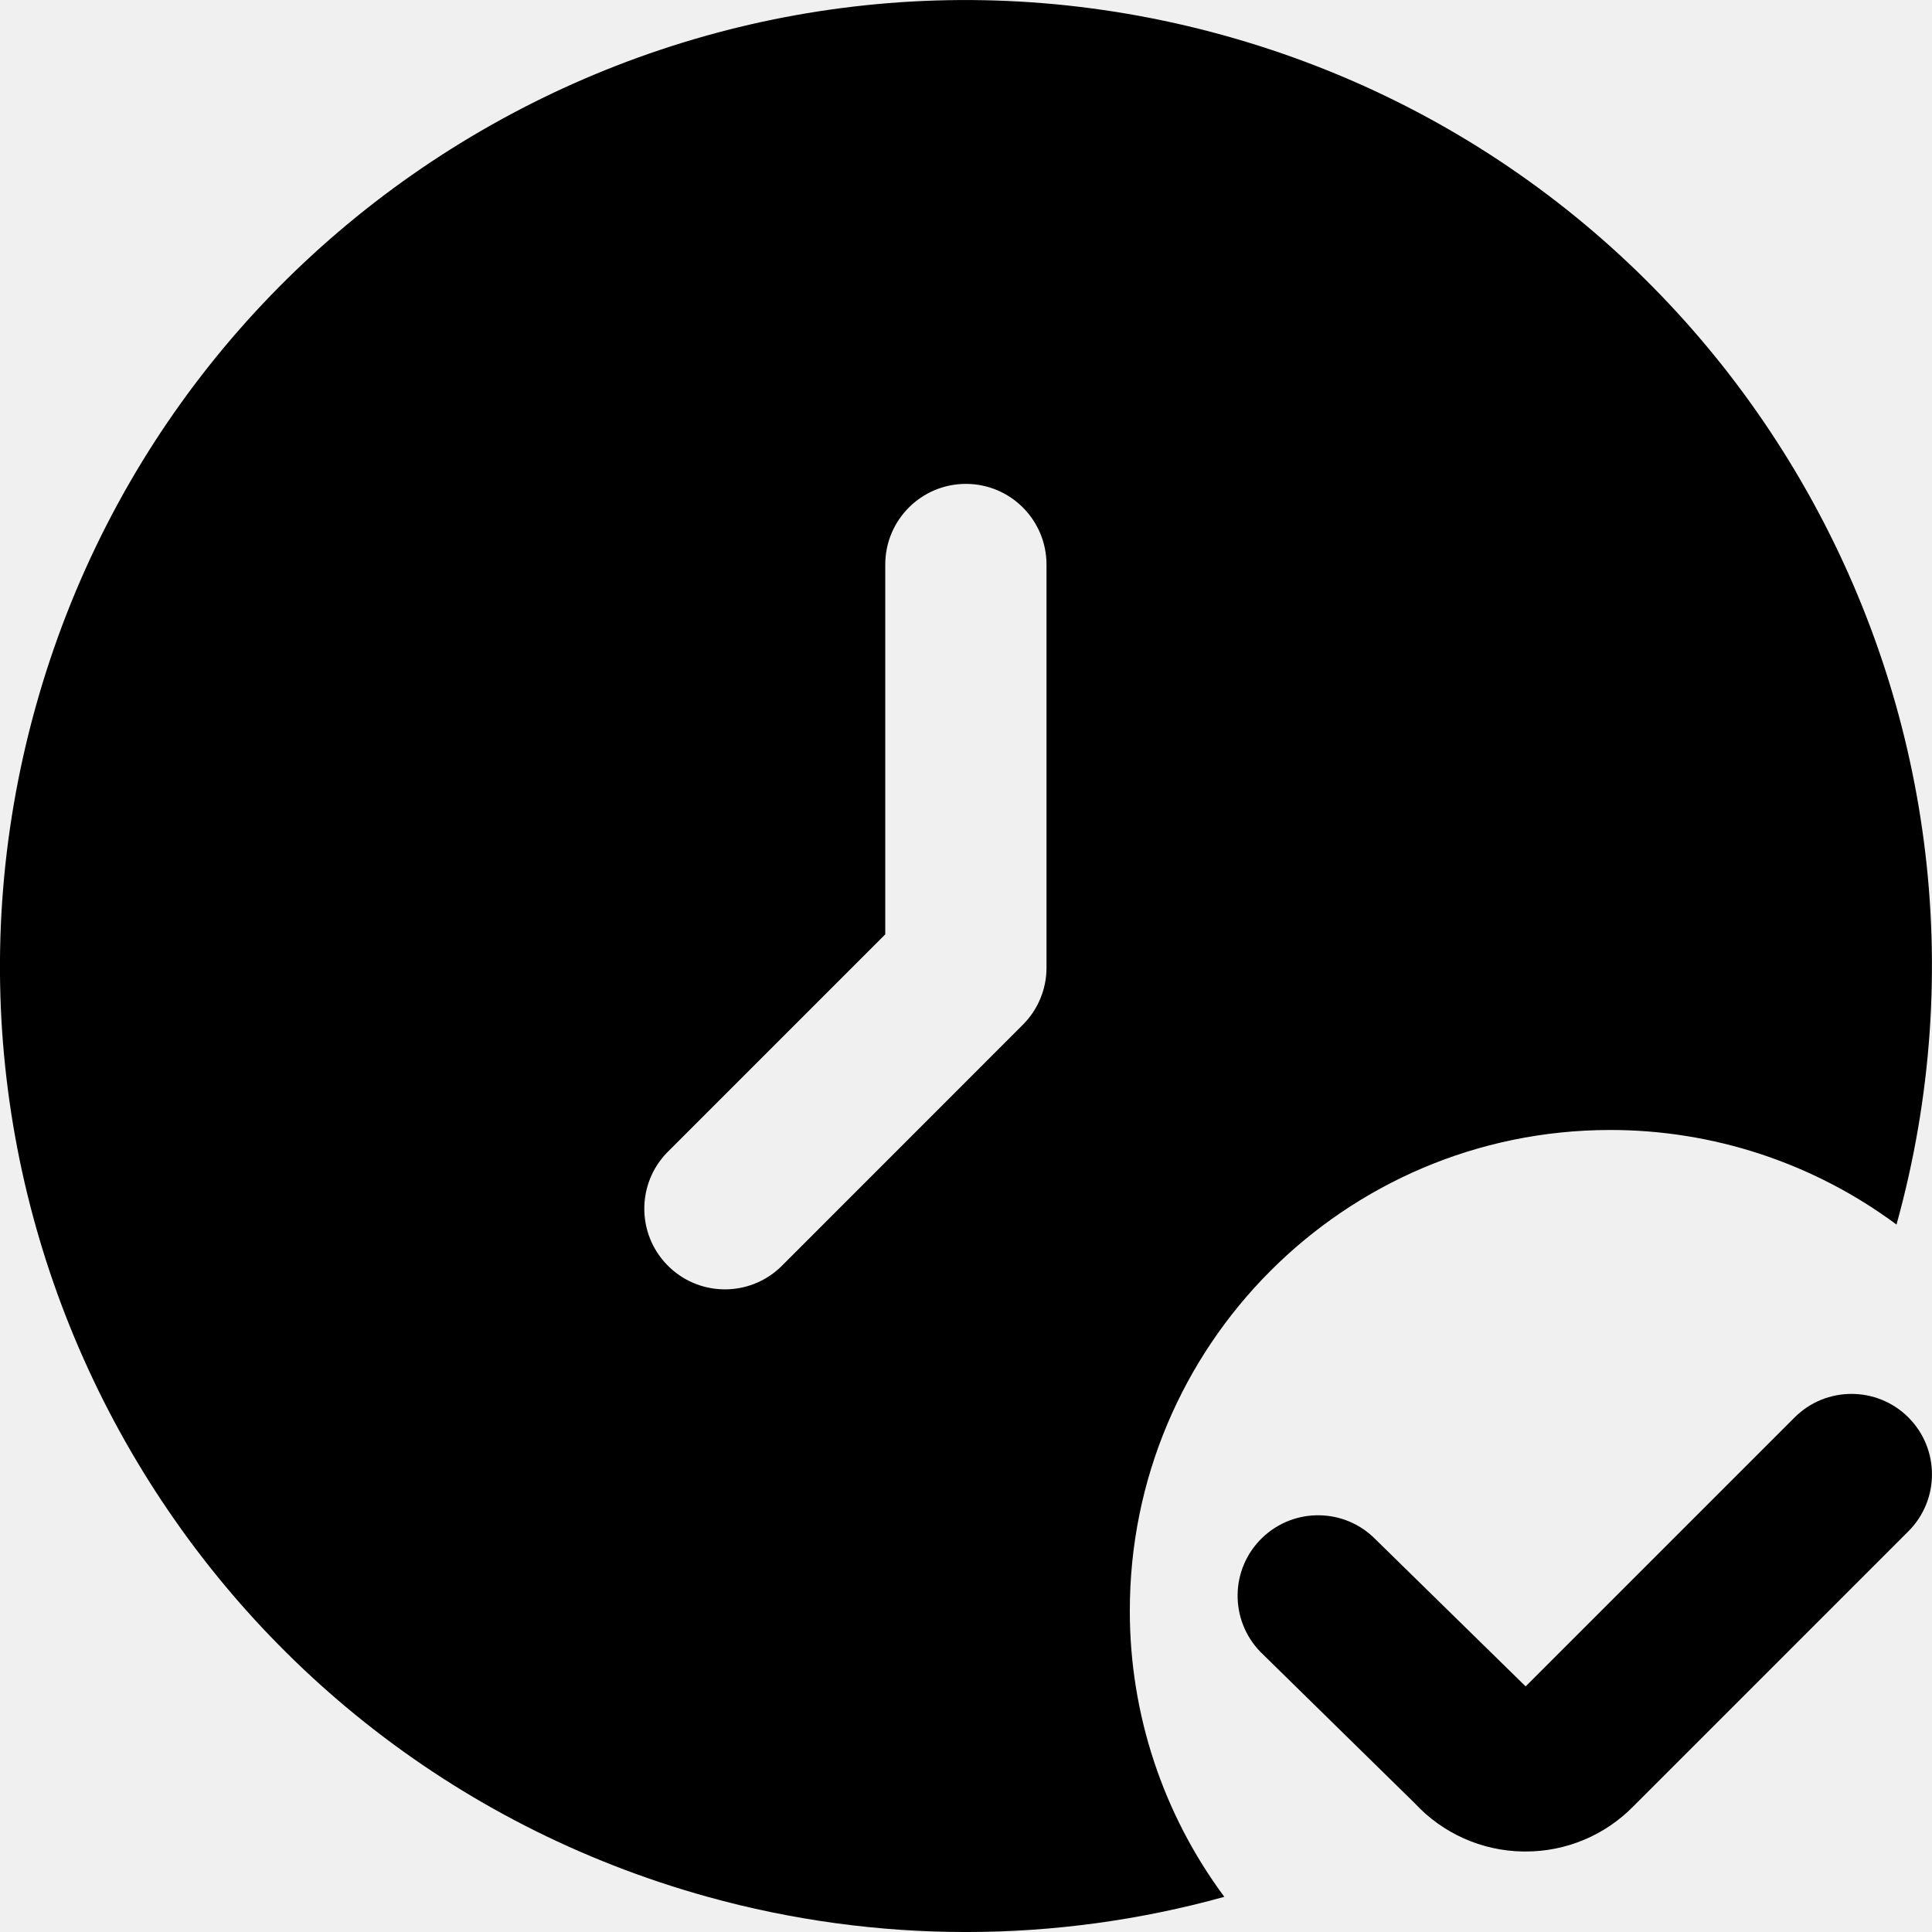
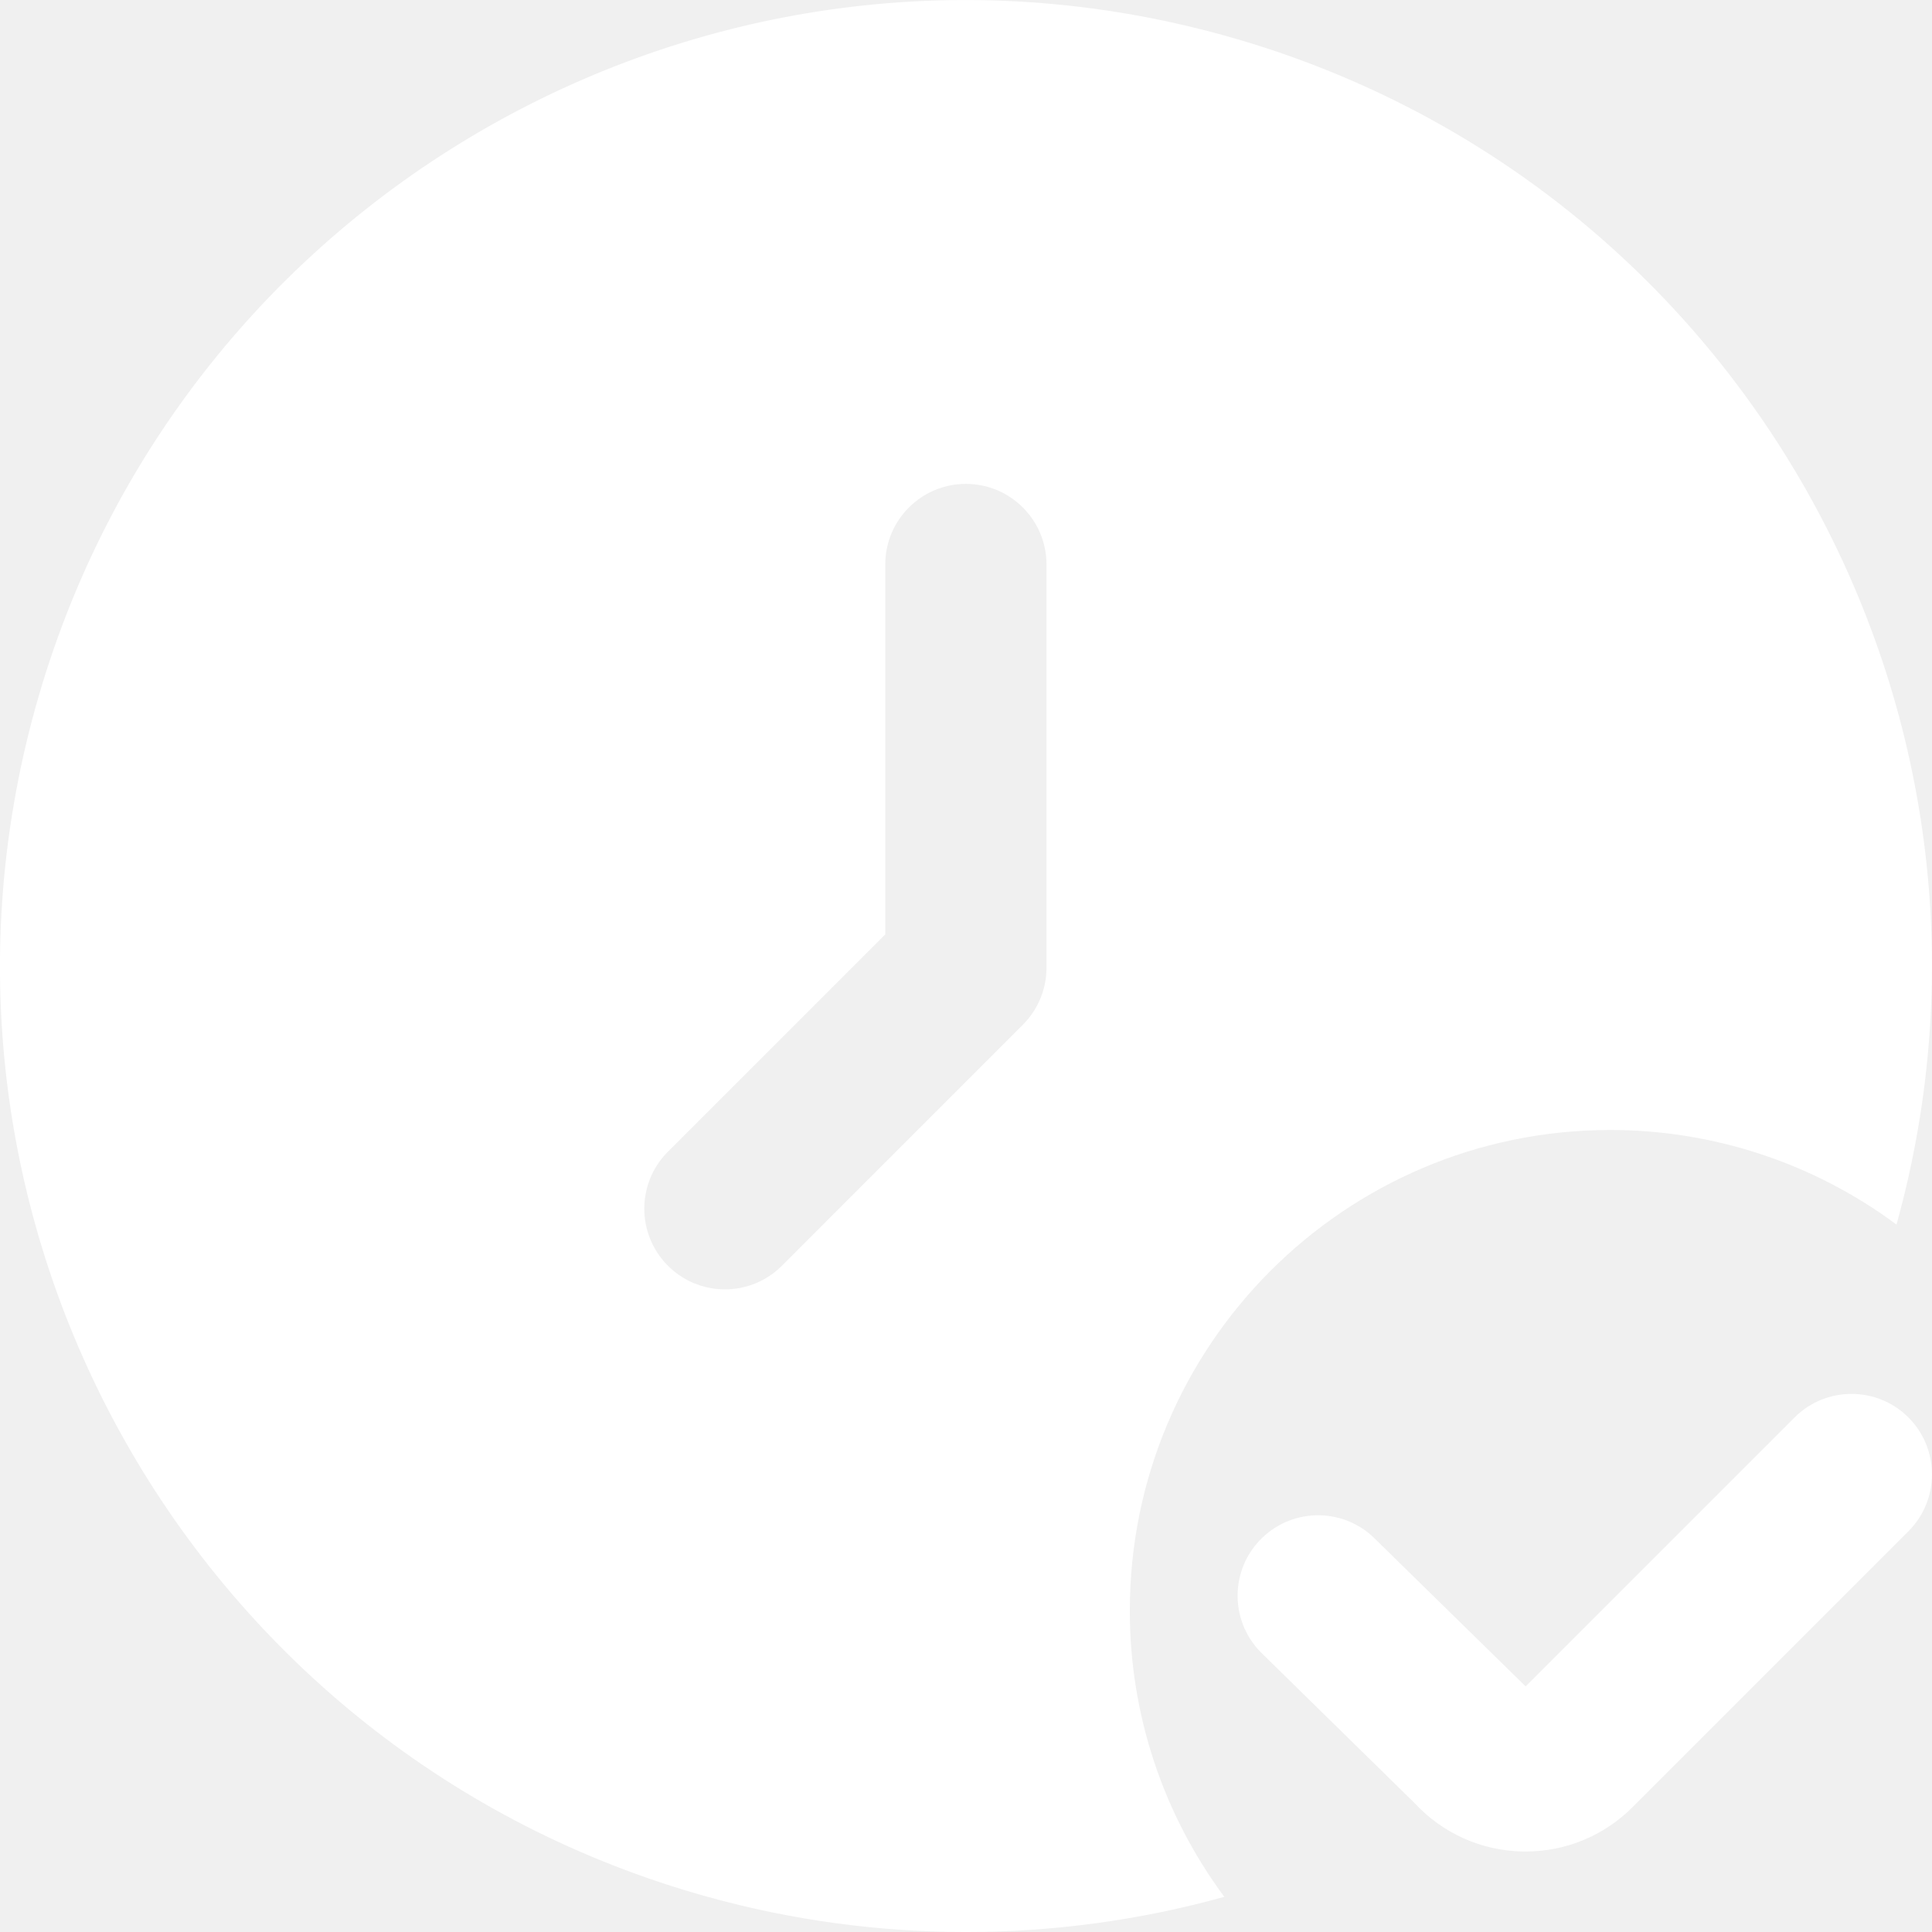
- <svg xmlns="http://www.w3.org/2000/svg" id="Layer_1" enable-background="new 0 0 24 24" height="512" viewBox="0 0 24 24" width="512">
+ <svg xmlns="http://www.w3.org/2000/svg" fill="white" id="Layer_1" enable-background="new 0 0 24 24" height="512" viewBox="0 0 24 24" width="512">
  <path d="m18.951 23h-.033c-.511-.008-.997-.225-1.344-.6l-1.918-1.881c-.384-.397-.375-1.03.022-1.414.001-.001.002-.002.003-.003.397-.381 1.027-.37 1.41.024l1.861 1.823 3.341-3.341c.39-.39 1.024-.39 1.414 0 .39.39.39 1.024 0 1.414l-3.421 3.421c-.352.357-.833.558-1.335.557z" />
  <path d="m14.035 20.015c-.004-3.297 2.665-5.973 5.961-5.978 1.283-.002 2.533.41 3.563 1.175 1.773-6.385-1.966-12.998-8.35-14.771s-12.996 1.965-14.769 8.35 1.966 12.999 8.35 14.772c2.1.583 4.319.583 6.419 0-.762-1.026-1.174-2.27-1.174-3.548zm-1.035-7.993c0 .266-.106.52-.294.708l-3.005 3.006c-.398.384-1.032.373-1.416-.025-.375-.388-.375-1.004 0-1.392l2.712-2.712v-4.594c0-.553.448-1.002 1.002-1.002.553 0 1.001.449 1.001 1.002z" />
</svg>
